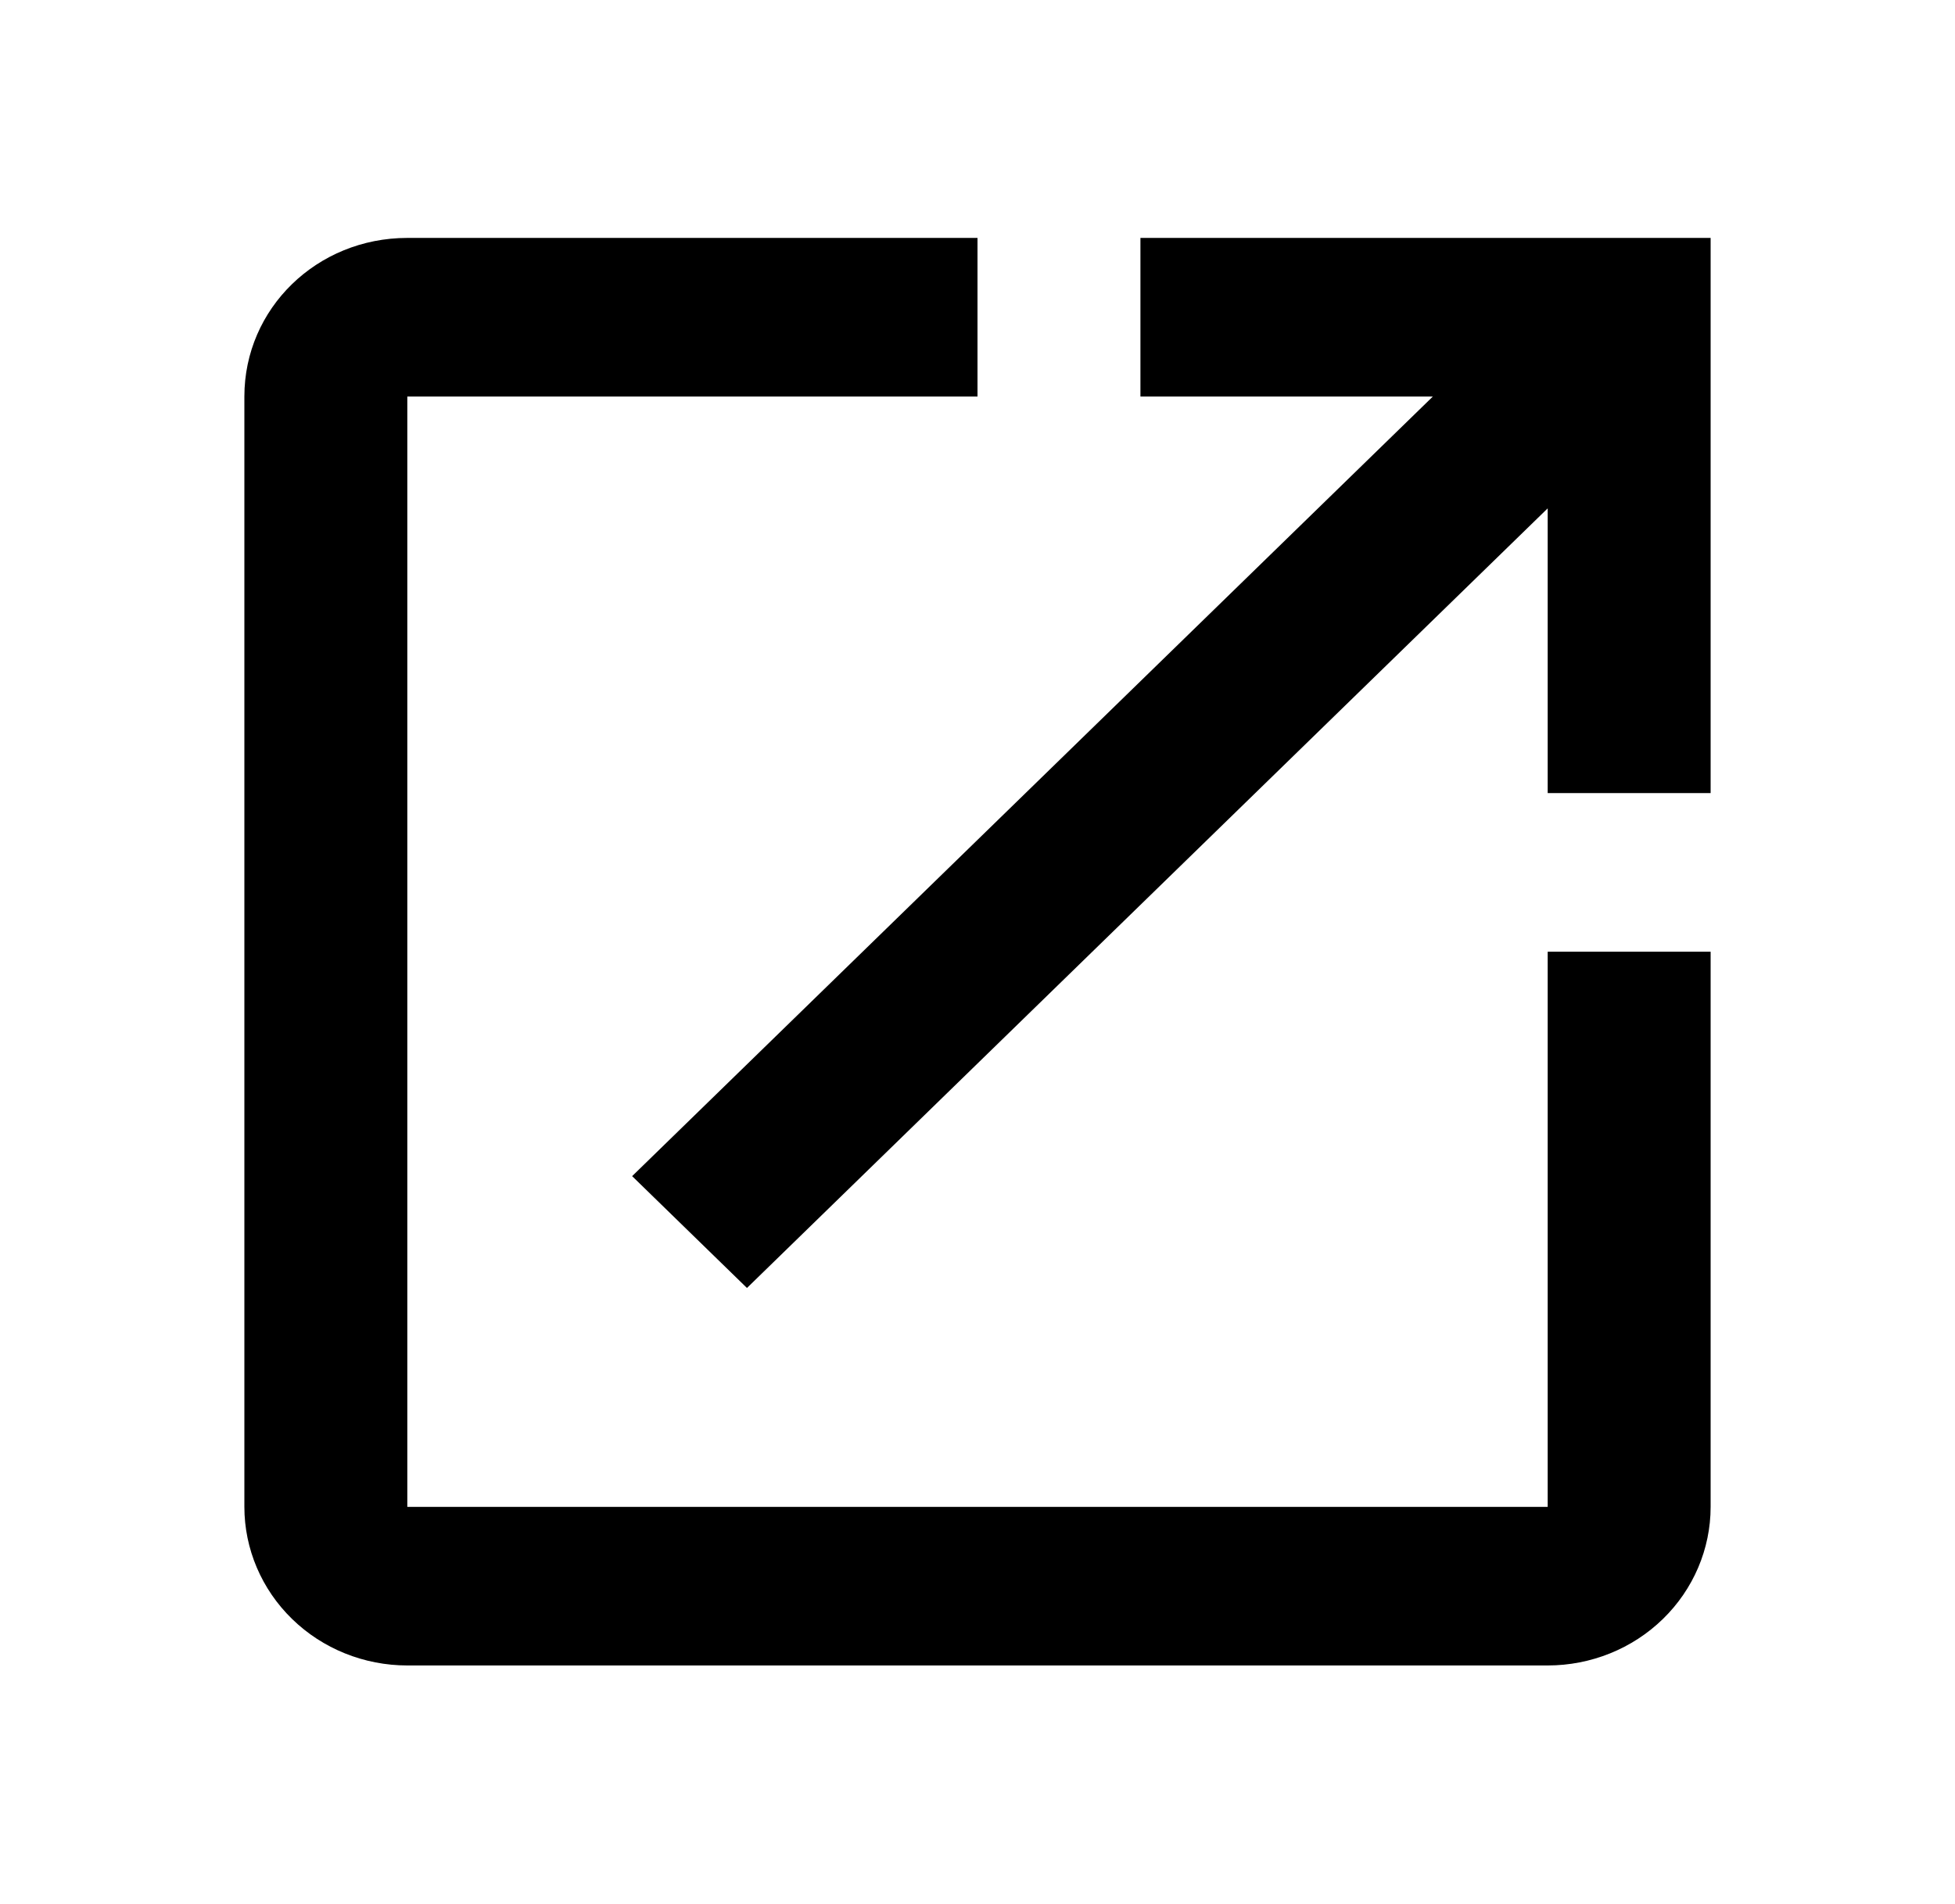
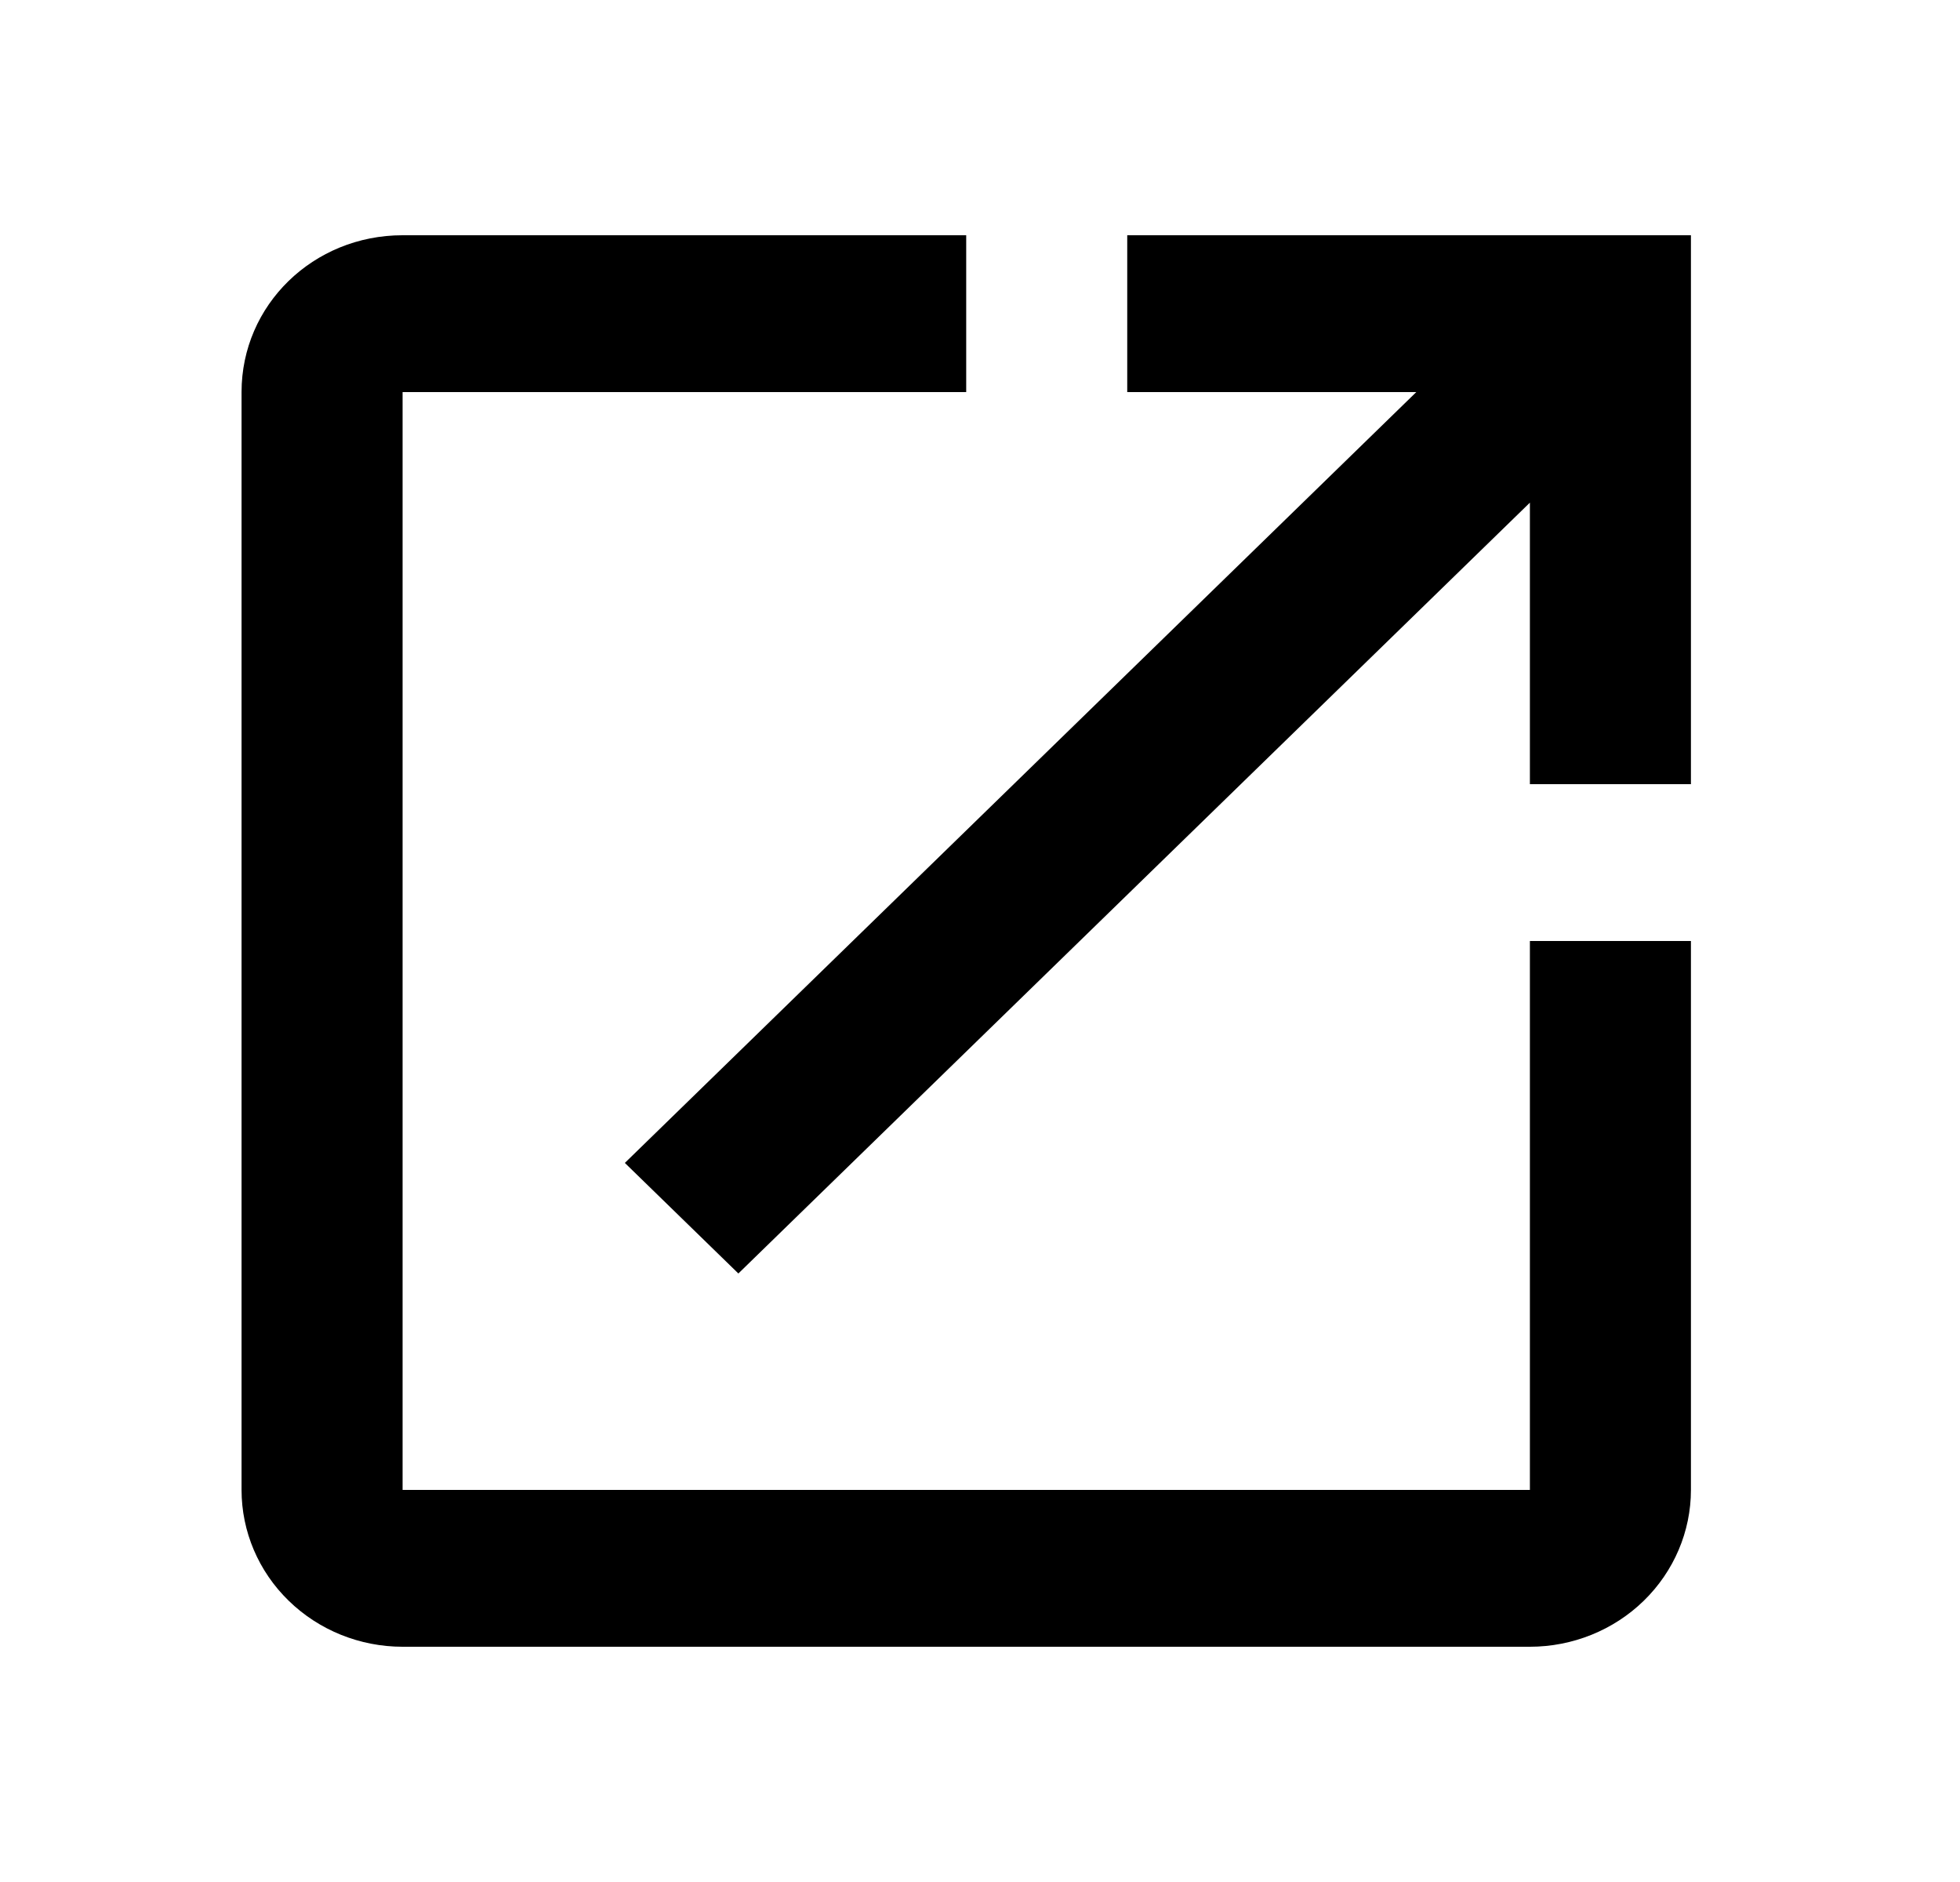
- <svg xmlns="http://www.w3.org/2000/svg" width="38" height="37" viewBox="0 0 38 37" fill="none">
-   <path d="M22.167 4.625V7.708H27.851L12.287 22.863L14.519 25.037L30.083 9.882V15.417H33.25V4.625M30.083 29.292H7.917V7.708H19V4.625H7.917C6.159 4.625 4.75 5.997 4.75 7.708V29.292C4.75 30.109 5.084 30.894 5.678 31.472C6.271 32.05 7.077 32.375 7.917 32.375H30.083C30.923 32.375 31.729 32.05 32.322 31.472C32.916 30.894 33.25 30.109 33.25 29.292V18.5H30.083V29.292Z" fill="currentColor" />
+ <svg xmlns="http://www.w3.org/2000/svg" width="25" height="24" viewBox="0 0 25 24" fill="none">
+   <path d="M14.378 3V5H18.065L7.97 14.83L9.418 16.24L19.514 6.41V10H21.568V3M19.514 19H5.135V5H12.324V3H5.135C3.995 3 3.081 3.89 3.081 5V19C3.081 19.53 3.297 20.039 3.683 20.414C4.068 20.789 4.59 21 5.135 21H19.514C20.058 21 20.581 20.789 20.966 20.414C21.351 20.039 21.568 19.53 21.568 19V12H19.514V19Z" fill="currentColor" />
</svg>
